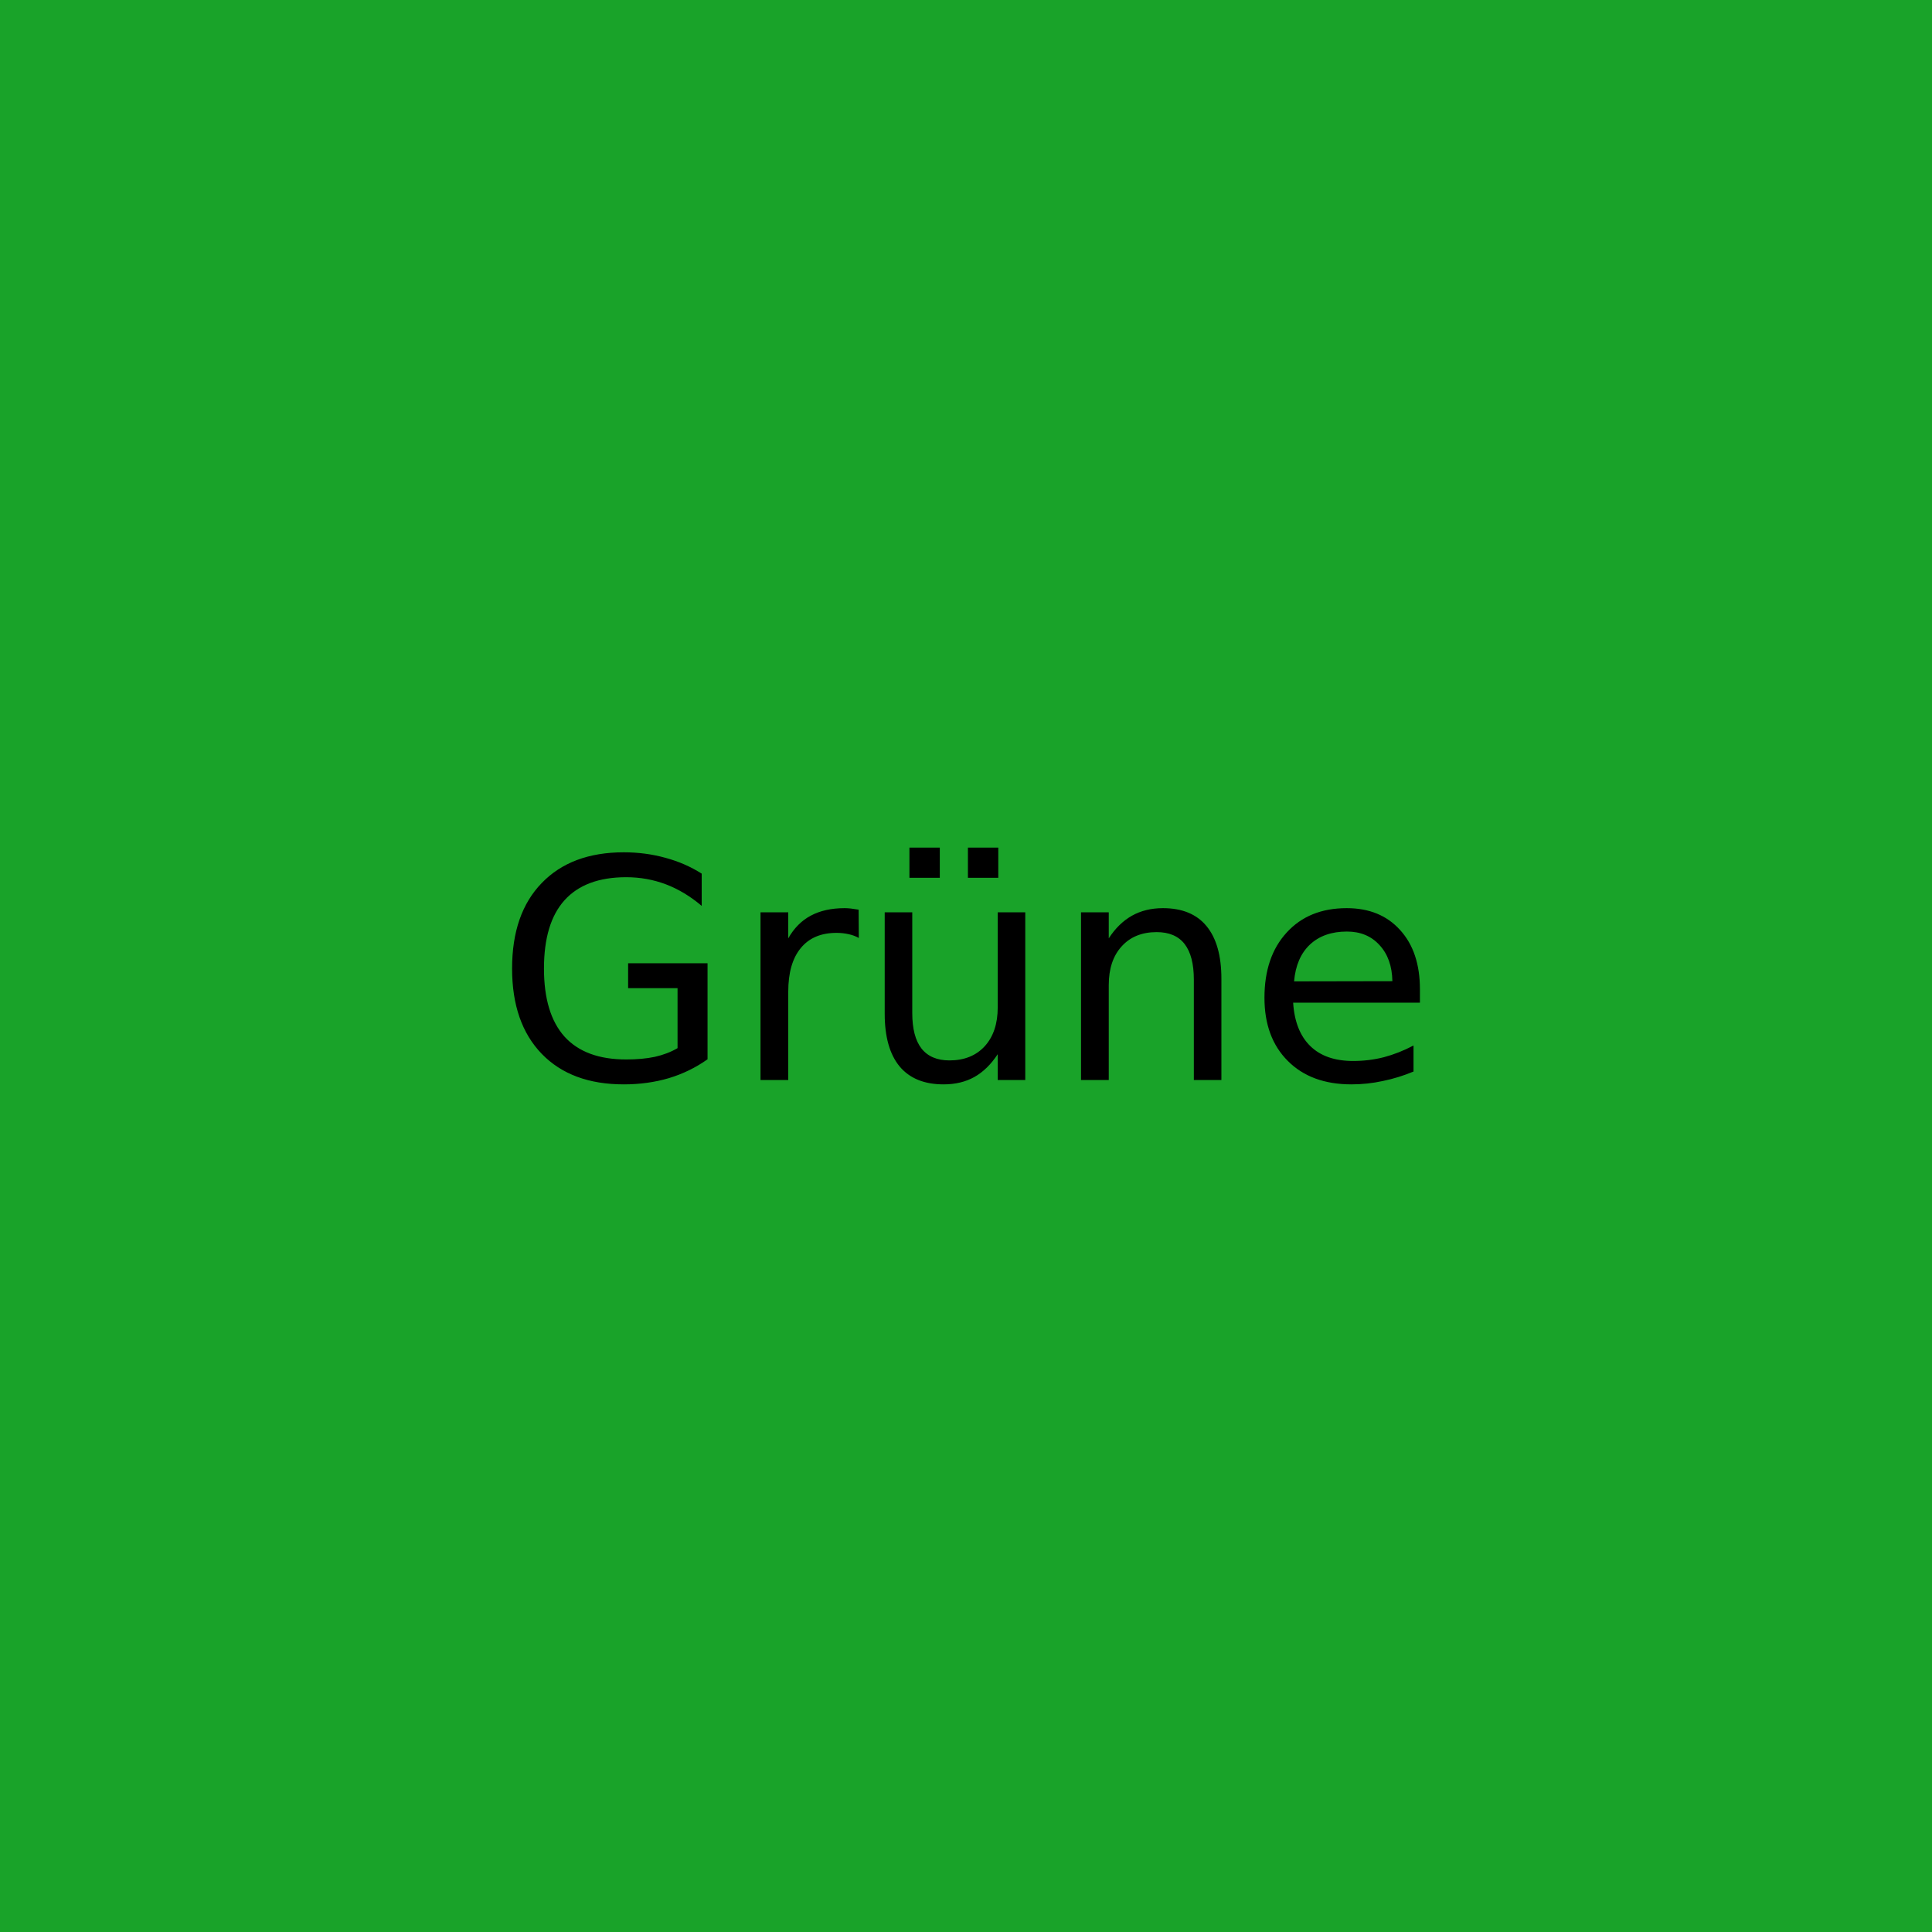
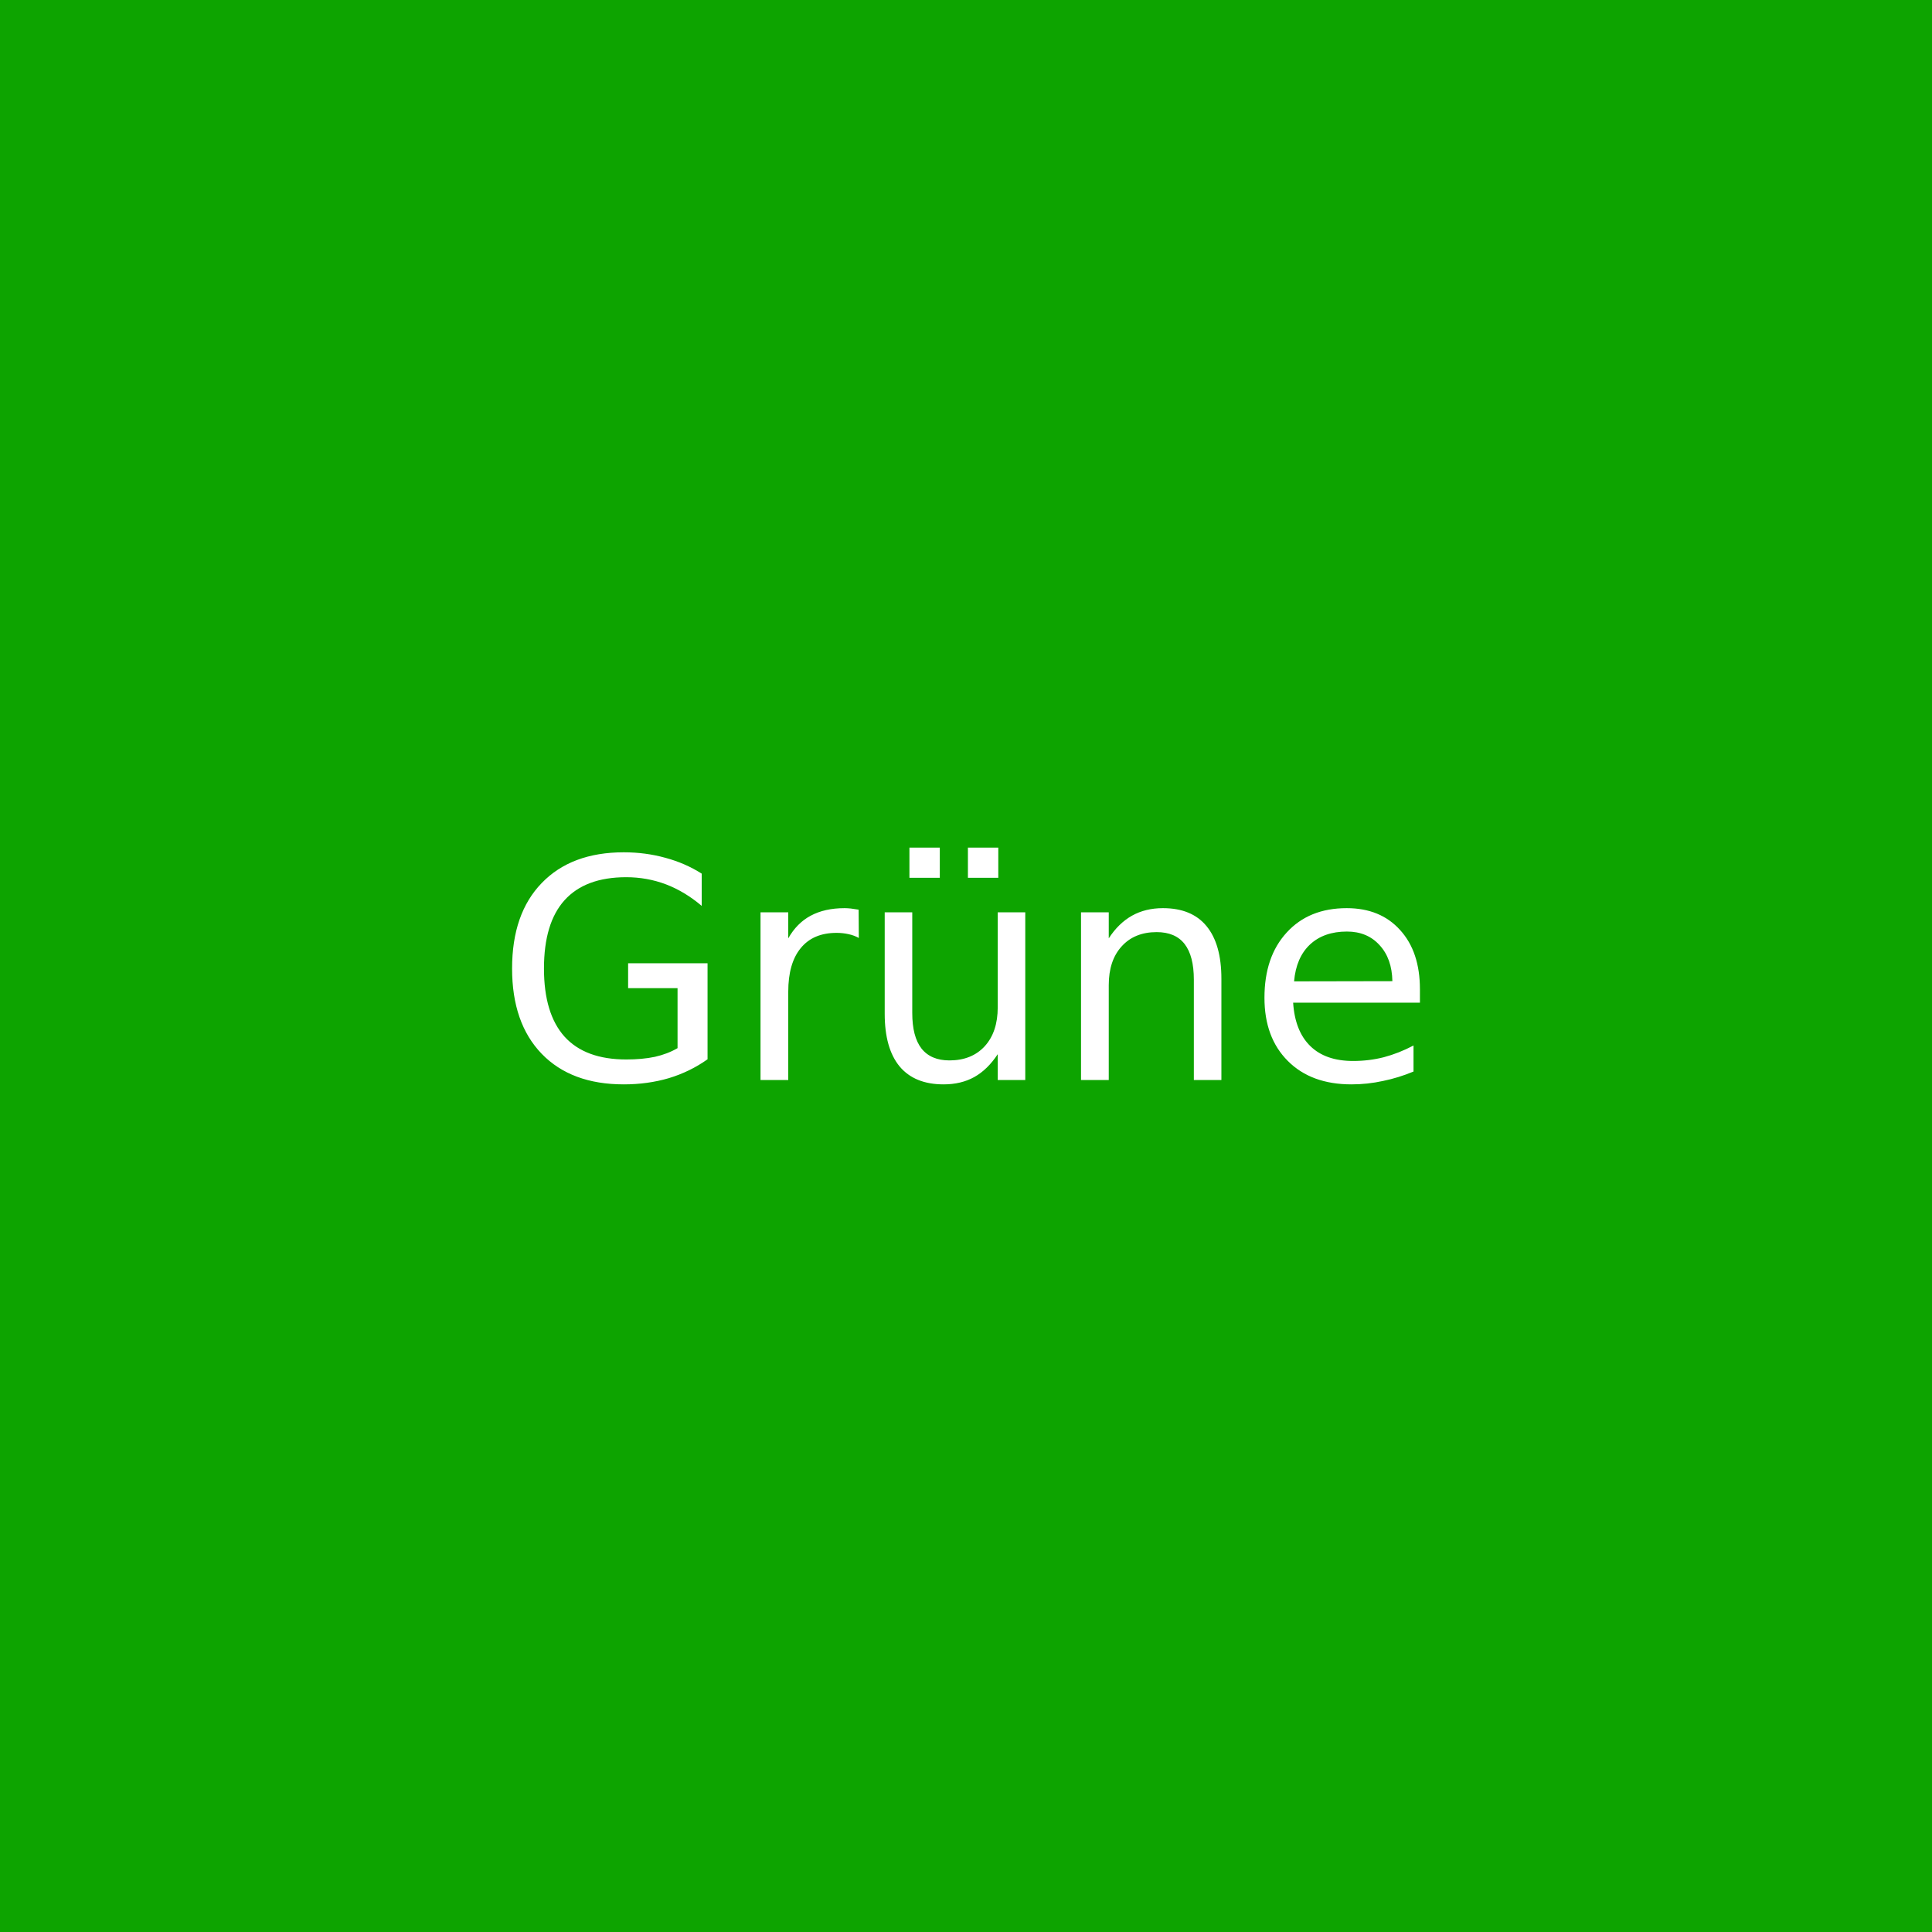
<svg xmlns="http://www.w3.org/2000/svg" width="160mm" height="160mm" viewBox="0 0 160 160" version="1.1" id="svg8">
  <defs id="defs2" />
  <g id="layer1" transform="translate(284.2523,99.91635)">
-     <rect style="fill:#19a329;fill-opacity:1;stroke-width:1.004;stroke-miterlimit:4;stroke-dasharray:2.008, 2.008;stroke-dashoffset:0;paint-order:stroke fill markers;stop-color:#000000" id="rect833" width="160" height="160" x="-284.252" y="-99.916" />
-     <text xml:space="preserve" style="font-style:normal;font-variant:normal;font-weight:normal;font-stretch:normal;font-size:25.4px;line-height:1.25;font-family:'DejaVu Sans';-inkscape-font-specification:'DejaVu Sans';letter-spacing:0px;word-spacing:0px;fill:#000000;fill-opacity:1;stroke:none;stroke-width:0.265" x="-243.264" y="-10.472" id="text837">
-       <tspan id="tspan835" x="-243.264" y="-10.472" style="font-style:normal;font-variant:normal;font-weight:normal;font-stretch:normal;font-size:25.4px;font-family:'DejaVu Sans';-inkscape-font-specification:'DejaVu Sans';fill:#000000;fill-opacity:1;stroke-width:0.265">Grüne</tspan>
+     <rect style="fill:#0da400;fill-opacity:1;stroke-width:1.004;stroke-miterlimit:4;stroke-dasharray:2.008, 2.008;stroke-dashoffset:0;paint-order:stroke fill markers;stop-color:#000000" id="rect833" width="160" height="160" x="-284.252" y="-99.916" />
+     <text xml:space="preserve" style="font-style:normal;font-variant:normal;font-weight:normal;font-stretch:normal;font-size:25.4px;line-height:1.25;font-family:'DejaVu Sans';-inkscape-font-specification:'DejaVu Sans';letter-spacing:0px;word-spacing:0px;fill:#ffffff;fill-opacity:1;stroke:none;stroke-width:0.265;" x="-243.264" y="-10.472" id="text837">
+       <tspan id="tspan835" x="-243.264" y="-10.472" style="font-style:normal;font-variant:normal;font-weight:normal;font-stretch:normal;font-size:25.4px;font-family:'DejaVu Sans';-inkscape-font-specification:'DejaVu Sans';fill:#ffffff;fill-opacity:1;stroke-width:0.265;">Grüne</tspan>
    </text>
  </g>
</svg>
